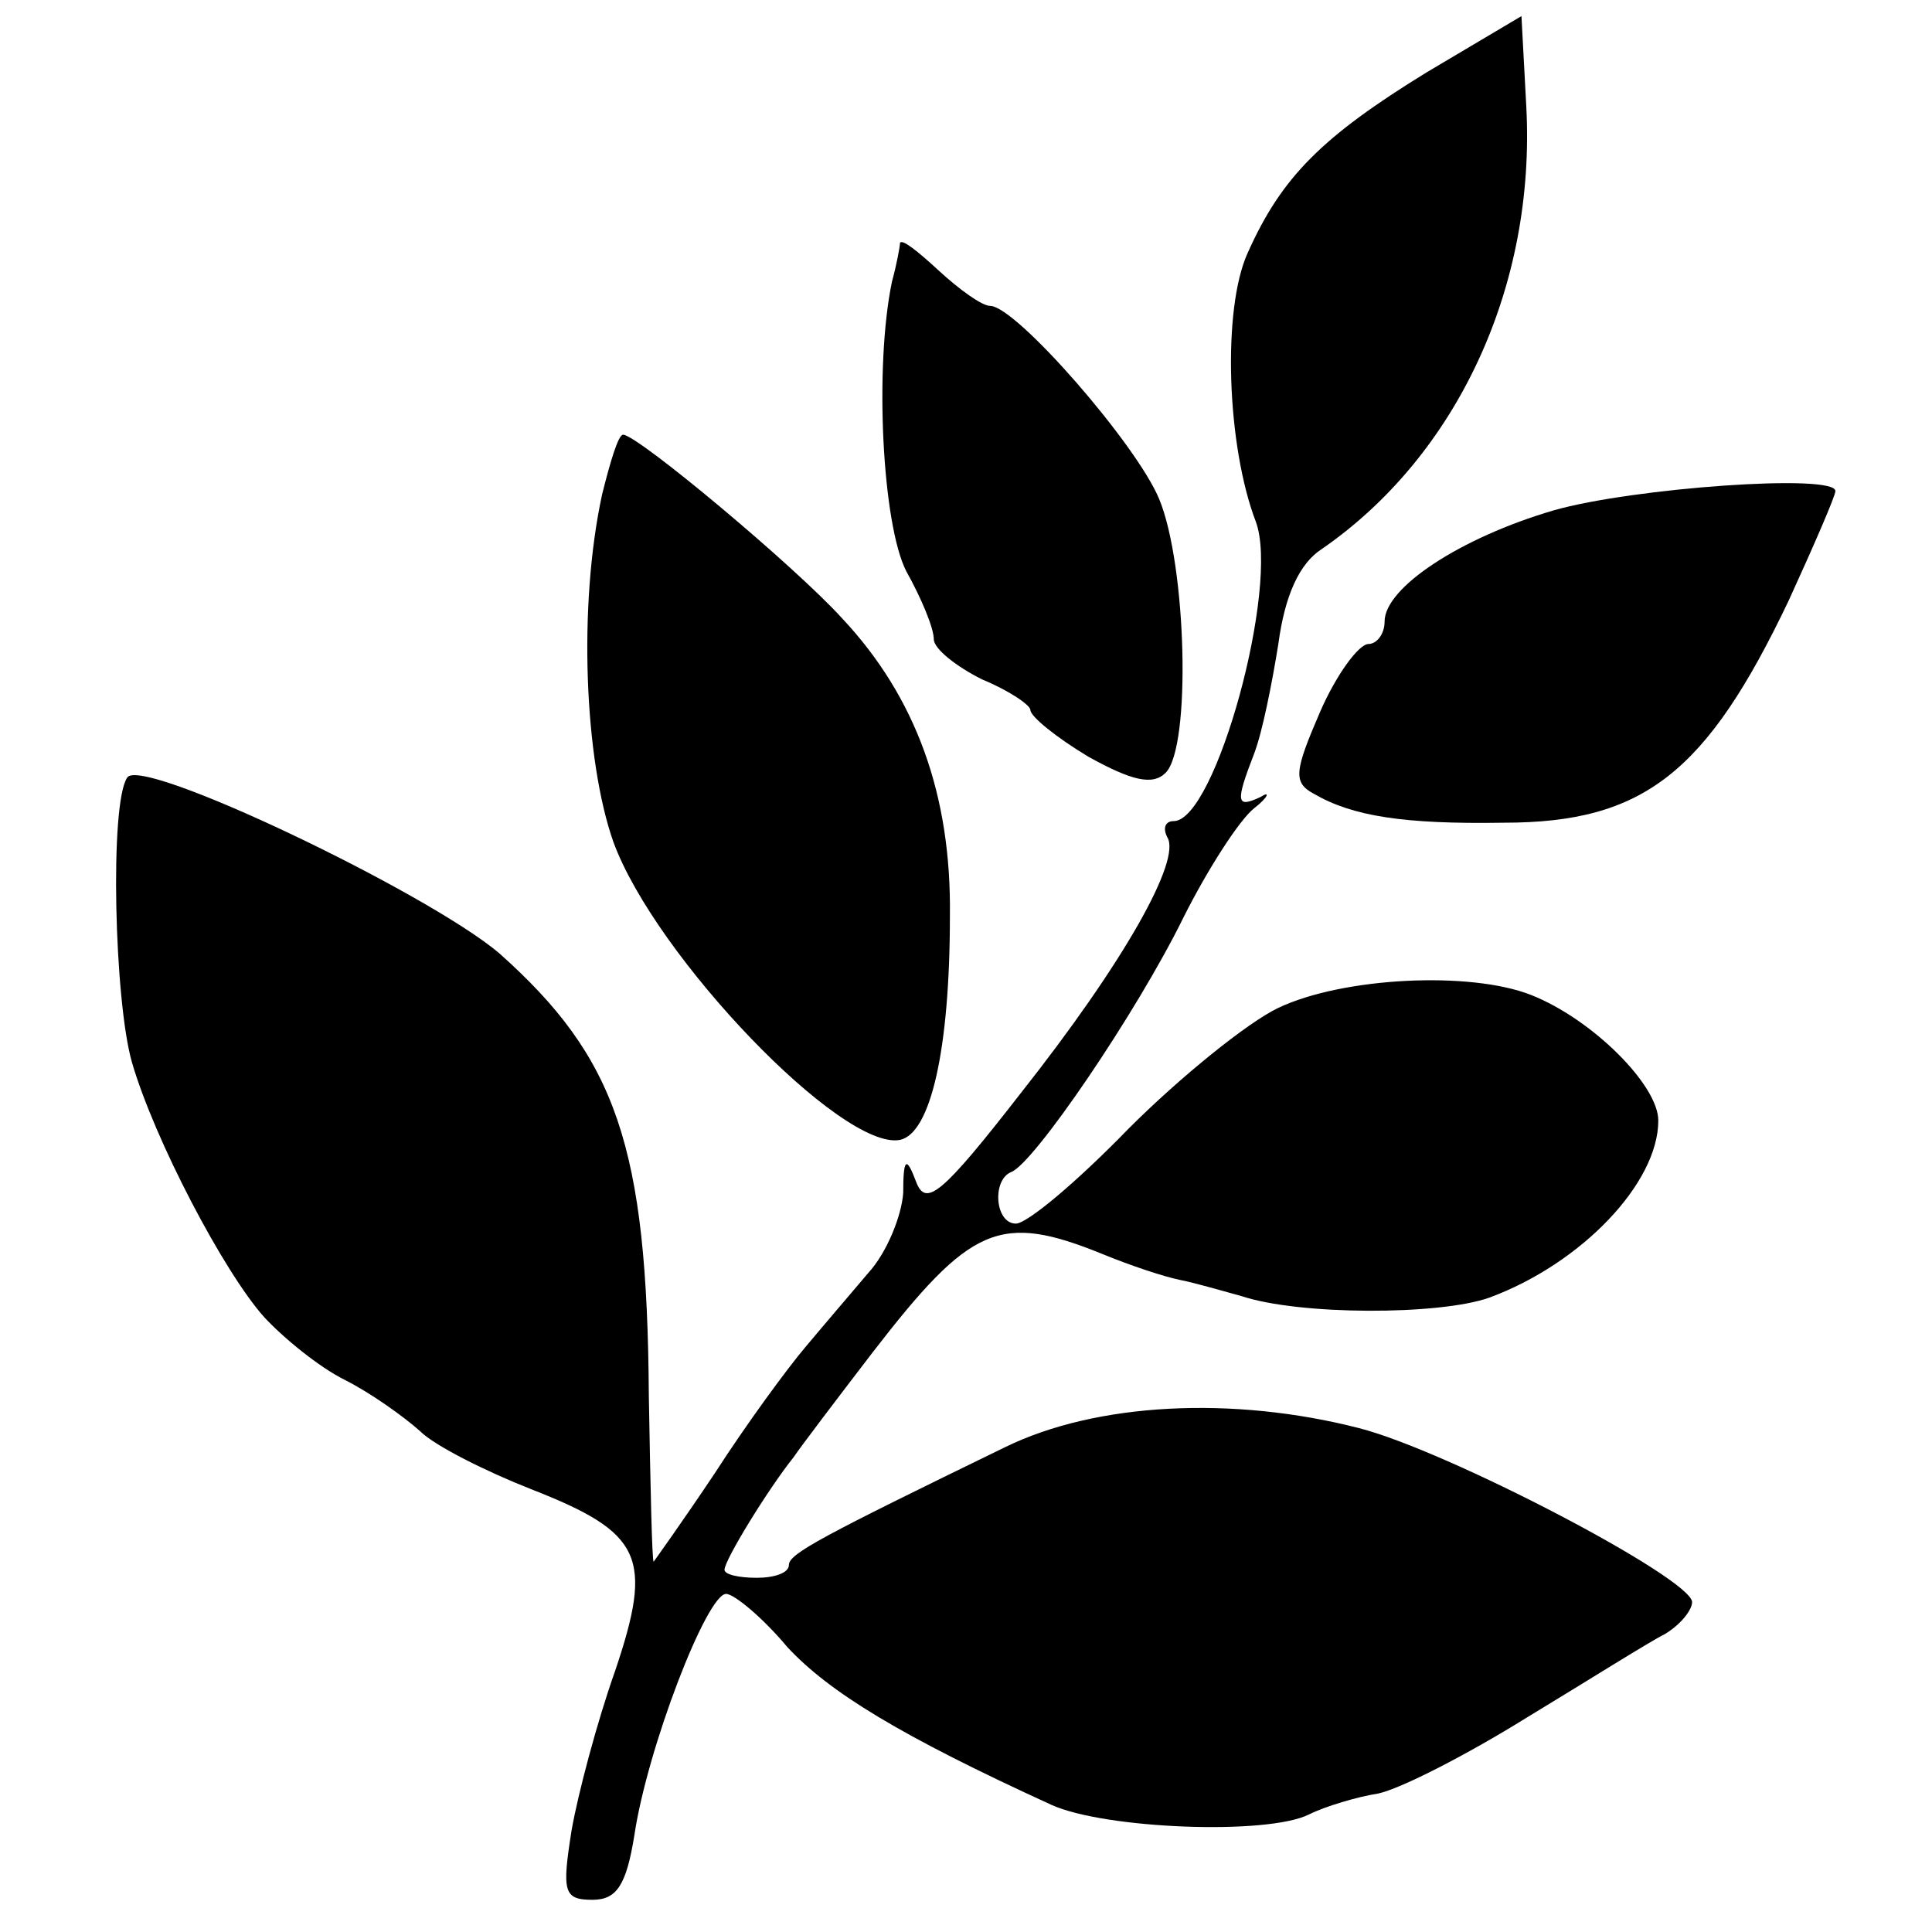
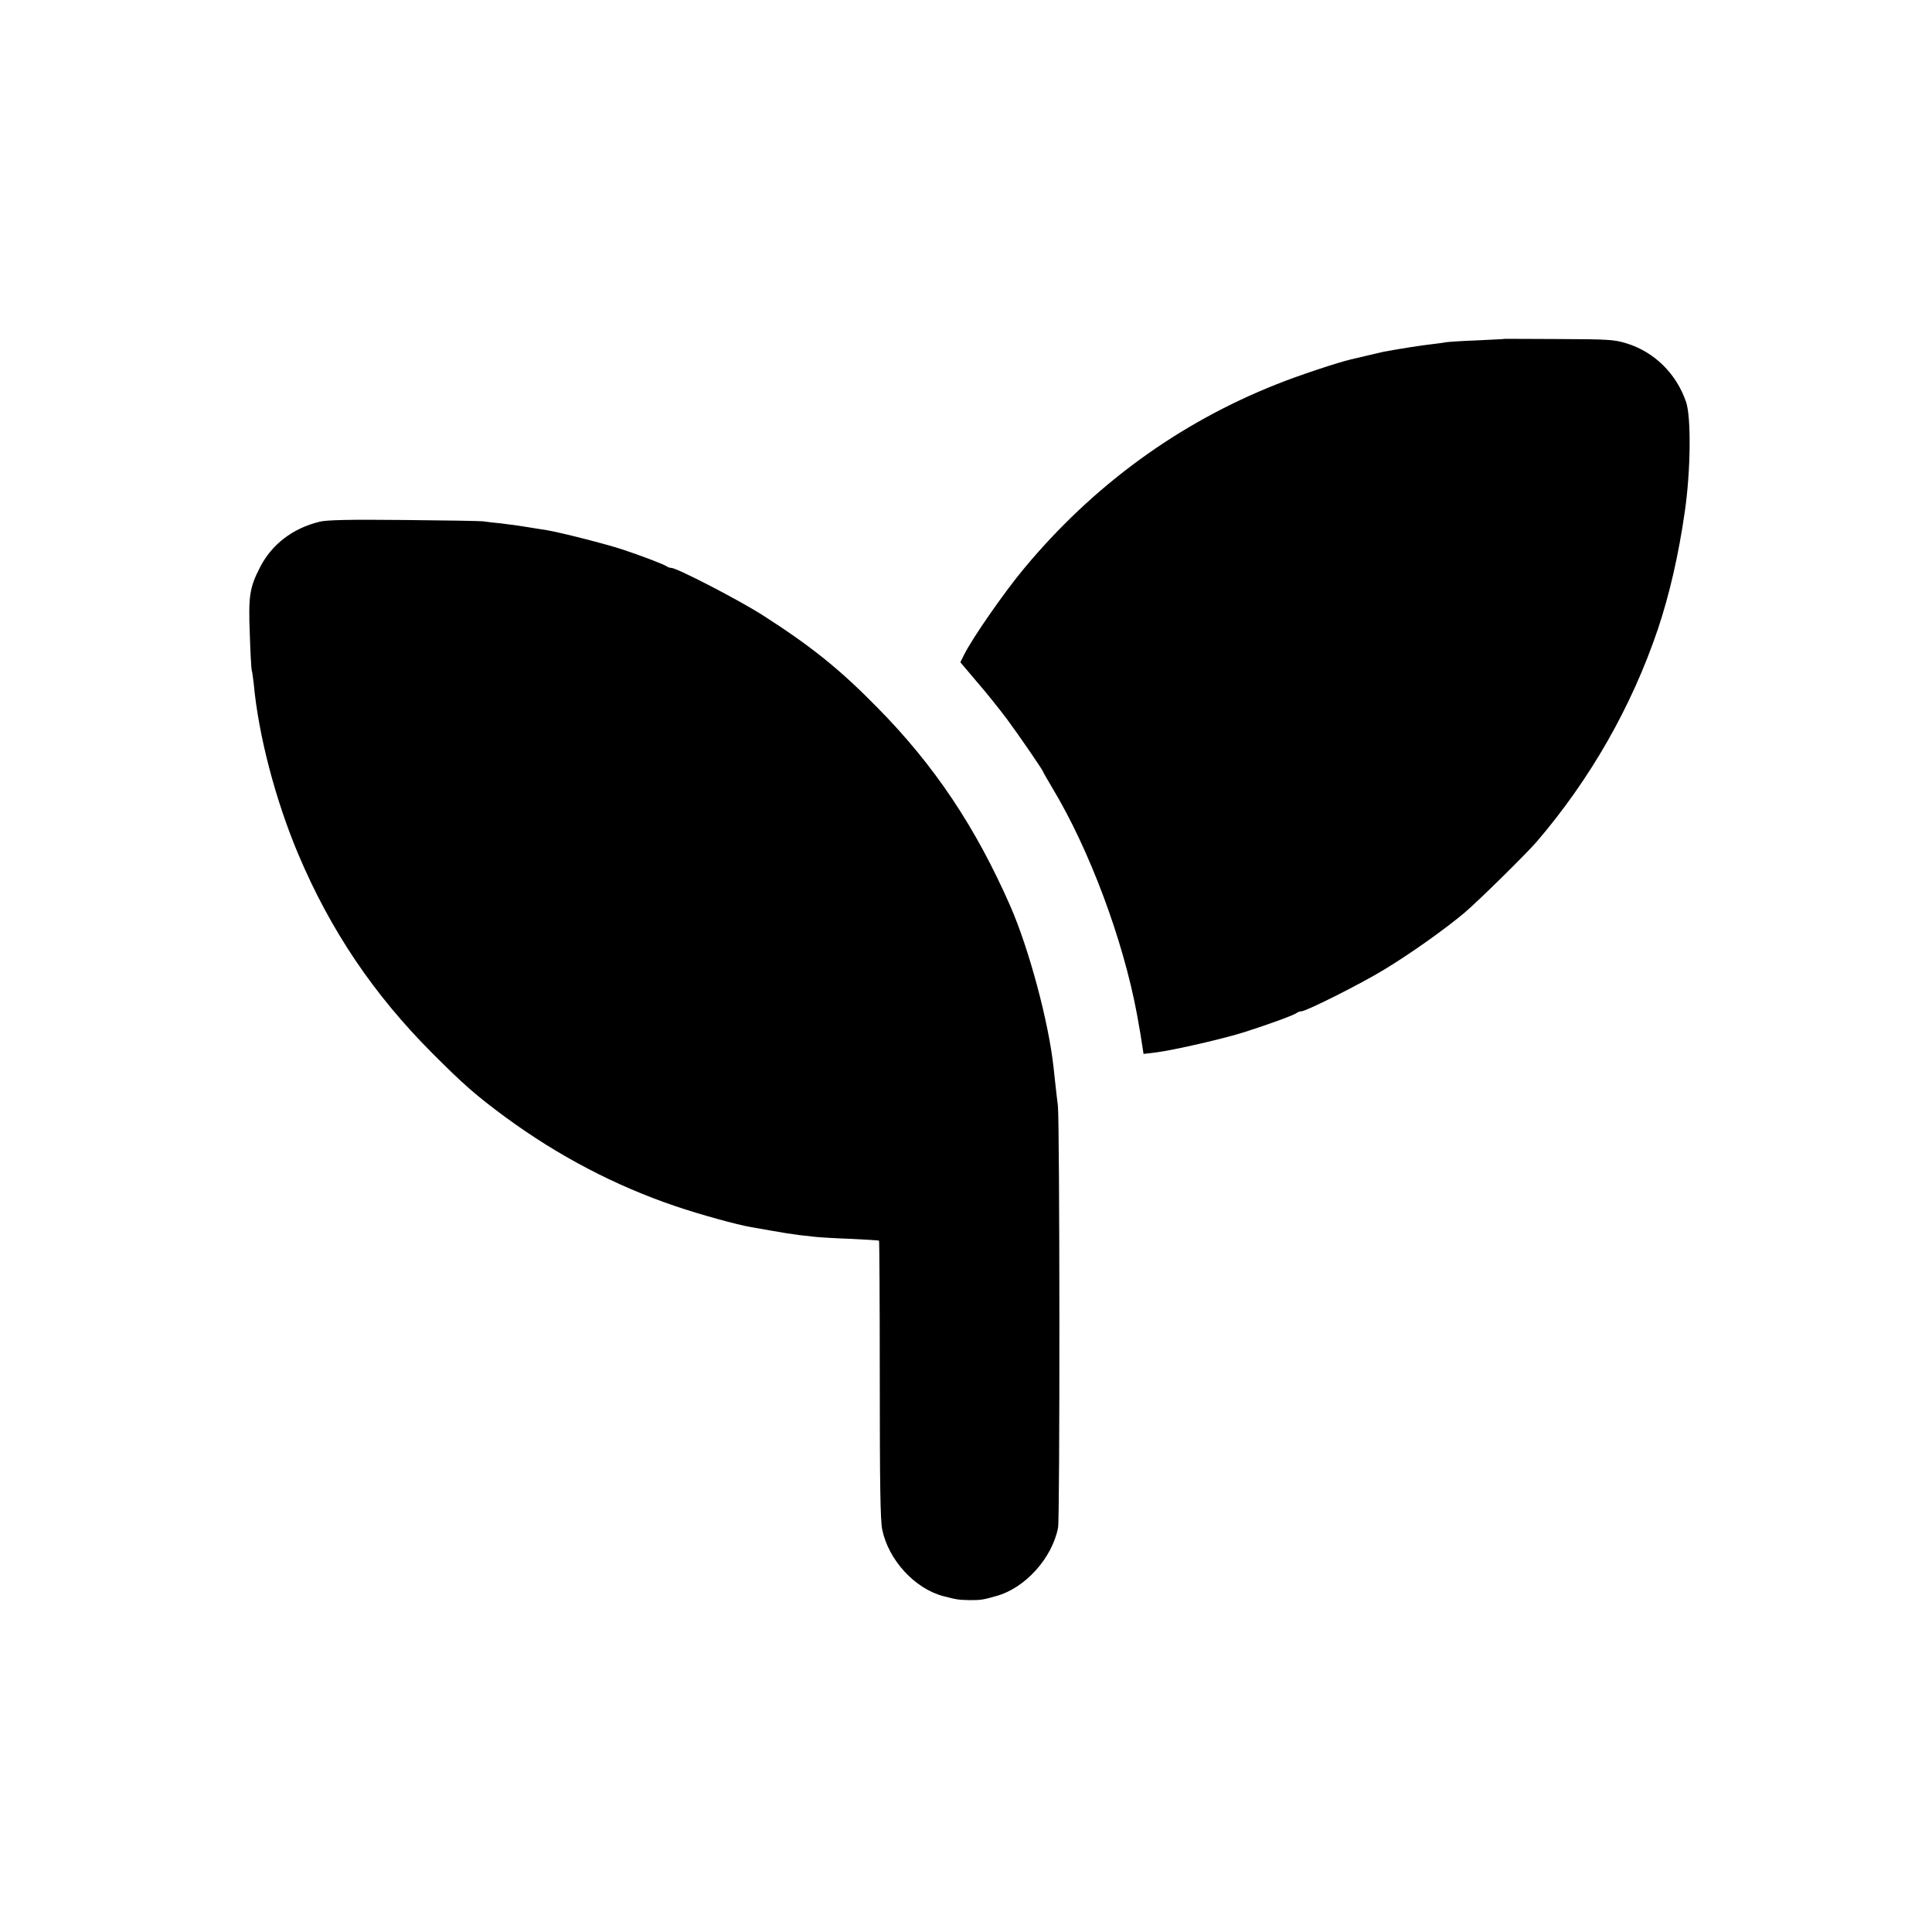
- <svg xmlns="http://www.w3.org/2000/svg" version="1.0" width="120pt" height="120pt" viewBox="0 0 120 120" preserveAspectRatio="xMidYMid meet">
-   <g transform="translate(0,120) scale(0.1,-0.1)" fill="#000000" stroke="none">
-     <path d="M886 1155 c-65 -40 -90 -65 -111 -112 -16 -35 -13 -120 5 -167 15 -40 -25 -186 -51 -186 -5 0 -7 -4 -4 -10 9 -14 -27 -78 -91 -159 -49 -63 -59 -71 -65 -55 -6 16 -8 15 -8 -7 -1 -14 -10 -37 -22 -50 -11 -13 -29 -34 -39 -46 -11 -13 -36 -47 -56 -78 -20 -30 -38 -55 -38 -55 -1 0 -2 46 -3 103 -1 155 -20 210 -93 275 -45 38 -223 123 -231 109 -11 -16 -8 -139 3 -177 14 -48 57 -130 82 -158 12 -13 34 -31 50 -39 16 -8 37 -23 47 -32 9 -9 41 -25 69 -36 69 -27 76 -42 52 -113 -11 -31 -23 -76 -27 -99 -6 -38 -5 -43 13 -43 15 0 21 9 26 40 8 54 45 150 57 150 5 0 23 -15 38 -33 26 -28 70 -55 164 -98 33 -15 134 -19 160 -6 10 5 30 11 43 13 14 3 55 24 92 47 38 23 76 47 86 52 10 6 17 15 17 20 -1 15 -152 94 -207 108 -78 20 -163 16 -220 -12 -113 -55 -134 -66 -134 -73 0 -5 -9 -8 -20 -8 -11 0 -20 2 -20 5 0 6 27 50 43 70 4 6 26 35 49 65 61 79 79 87 143 61 17 -7 38 -14 48 -16 10 -2 27 -7 38 -10 36 -12 123 -12 154 -1 57 21 105 71 105 110 0 22 -41 63 -79 78 -38 15 -117 11 -157 -8 -19 -9 -61 -43 -93 -75 -32 -33 -63 -59 -70 -59 -13 0 -15 27 -3 32 14 5 78 99 107 158 15 30 35 61 44 68 9 7 10 11 4 7 -15 -7 -16 -4 -4 27 5 13 11 43 15 68 4 30 13 50 27 59 84 58 133 163 127 275 l-3 56 -59 -35z" />
-     <path d="M559 1049 c0 -2 -2 -13 -5 -24 -11 -53 -6 -151 9 -180 9 -16 17 -35 17 -42 0 -6 14 -17 30 -25 17 -7 30 -16 30 -19 0 -4 16 -17 36 -29 27 -15 40 -18 48 -10 16 16 13 129 -4 170 -14 34 -89 120 -105 120 -5 0 -19 10 -32 22 -13 12 -23 20 -24 17z" />
-     <path d="M374 893 c-15 -69 -11 -165 7 -216 26 -71 142 -192 178 -185 19 4 31 56 31 139 1 75 -21 136 -67 185 -29 32 -127 114 -136 114 -3 0 -8 -17 -13 -37z" />
-     <path d="M965 883 c-58 -17 -105 -48 -105 -69 0 -8 -5 -14 -10 -14 -6 0 -20 -19 -30 -42 -16 -37 -17 -44 -4 -51 24 -14 56 -19 118 -18 87 0 126 31 177 138 16 35 29 65 29 68 0 11 -126 2 -175 -12z" />
+ <svg xmlns="http://www.w3.org/2000/svg" version="1.0" width="1024pt" height="1024pt" viewBox="0 0 1024 1024" preserveAspectRatio="xMidYMid meet">
+   <g transform="translate(0,1024) scale(0.1,-0.1)" fill="#000000" stroke="none">
+     <path d="M7977 8444 c-1 -1 -67 -4 -147 -8 -80 -3 -155 -8 -167 -10 -12 -3 -48 -7 -79 -11 -47 -5 -150 -21 -249 -39 -11 -2 -51 -12 -90 -21 -38 -9 -77 -18 -85 -20 -66 -15 -280 -86 -392 -131 -521 -206 -975 -537 -1342 -979 -104 -125 -270 -364 -315 -453 l-21 -42 87 -103 c49 -56 120 -145 159 -197 69 -93 194 -276 194 -283 0 -2 22 -40 48 -84 197 -327 375 -805 448 -1198 21 -117 20 -113 28 -166 l7 -45 67 8 c99 13 363 74 472 109 128 41 263 90 274 101 6 4 16 8 24 8 25 0 314 145 437 220 139 84 325 216 428 303 72 61 326 311 383 377 283 331 502 714 641 1125 61 182 110 393 143 625 31 212 34 497 7 578 -51 151 -169 268 -319 313 -61 19 -97 21 -354 22 -157 1 -286 1 -287 1z" />
+     <path d="M1695 7475 c-144 -35 -255 -120 -318 -244 -54 -106 -61 -150 -53 -352 3 -98 8 -184 10 -191 3 -7 7 -40 11 -73 25 -274 116 -619 237 -905 170 -402 398 -740 708 -1051 167 -167 230 -223 390 -341 278 -204 581 -363 900 -471 129 -44 329 -99 401 -111 19 -3 70 -12 114 -20 44 -8 107 -18 140 -22 33 -4 74 -8 90 -10 17 -2 98 -7 180 -10 83 -4 152 -8 154 -10 2 -2 4 -333 4 -736 0 -554 3 -748 13 -795 33 -161 172 -313 324 -353 69 -18 81 -20 140 -21 57 0 68 1 138 21 154 41 298 200 330 363 10 50 9 2142 -1 2237 -4 30 -9 76 -12 102 -3 26 -8 72 -11 101 -26 241 -130 627 -228 852 -184 420 -404 750 -709 1058 -197 201 -350 323 -601 484 -126 81 -458 253 -488 253 -8 0 -18 4 -24 8 -10 9 -141 59 -239 91 -89 29 -325 89 -397 101 -35 5 -74 12 -88 14 -40 7 -90 14 -155 22 -33 3 -76 8 -95 11 -19 2 -210 5 -425 7 -283 3 -404 0 -440 -9z" />
  </g>
</svg>
